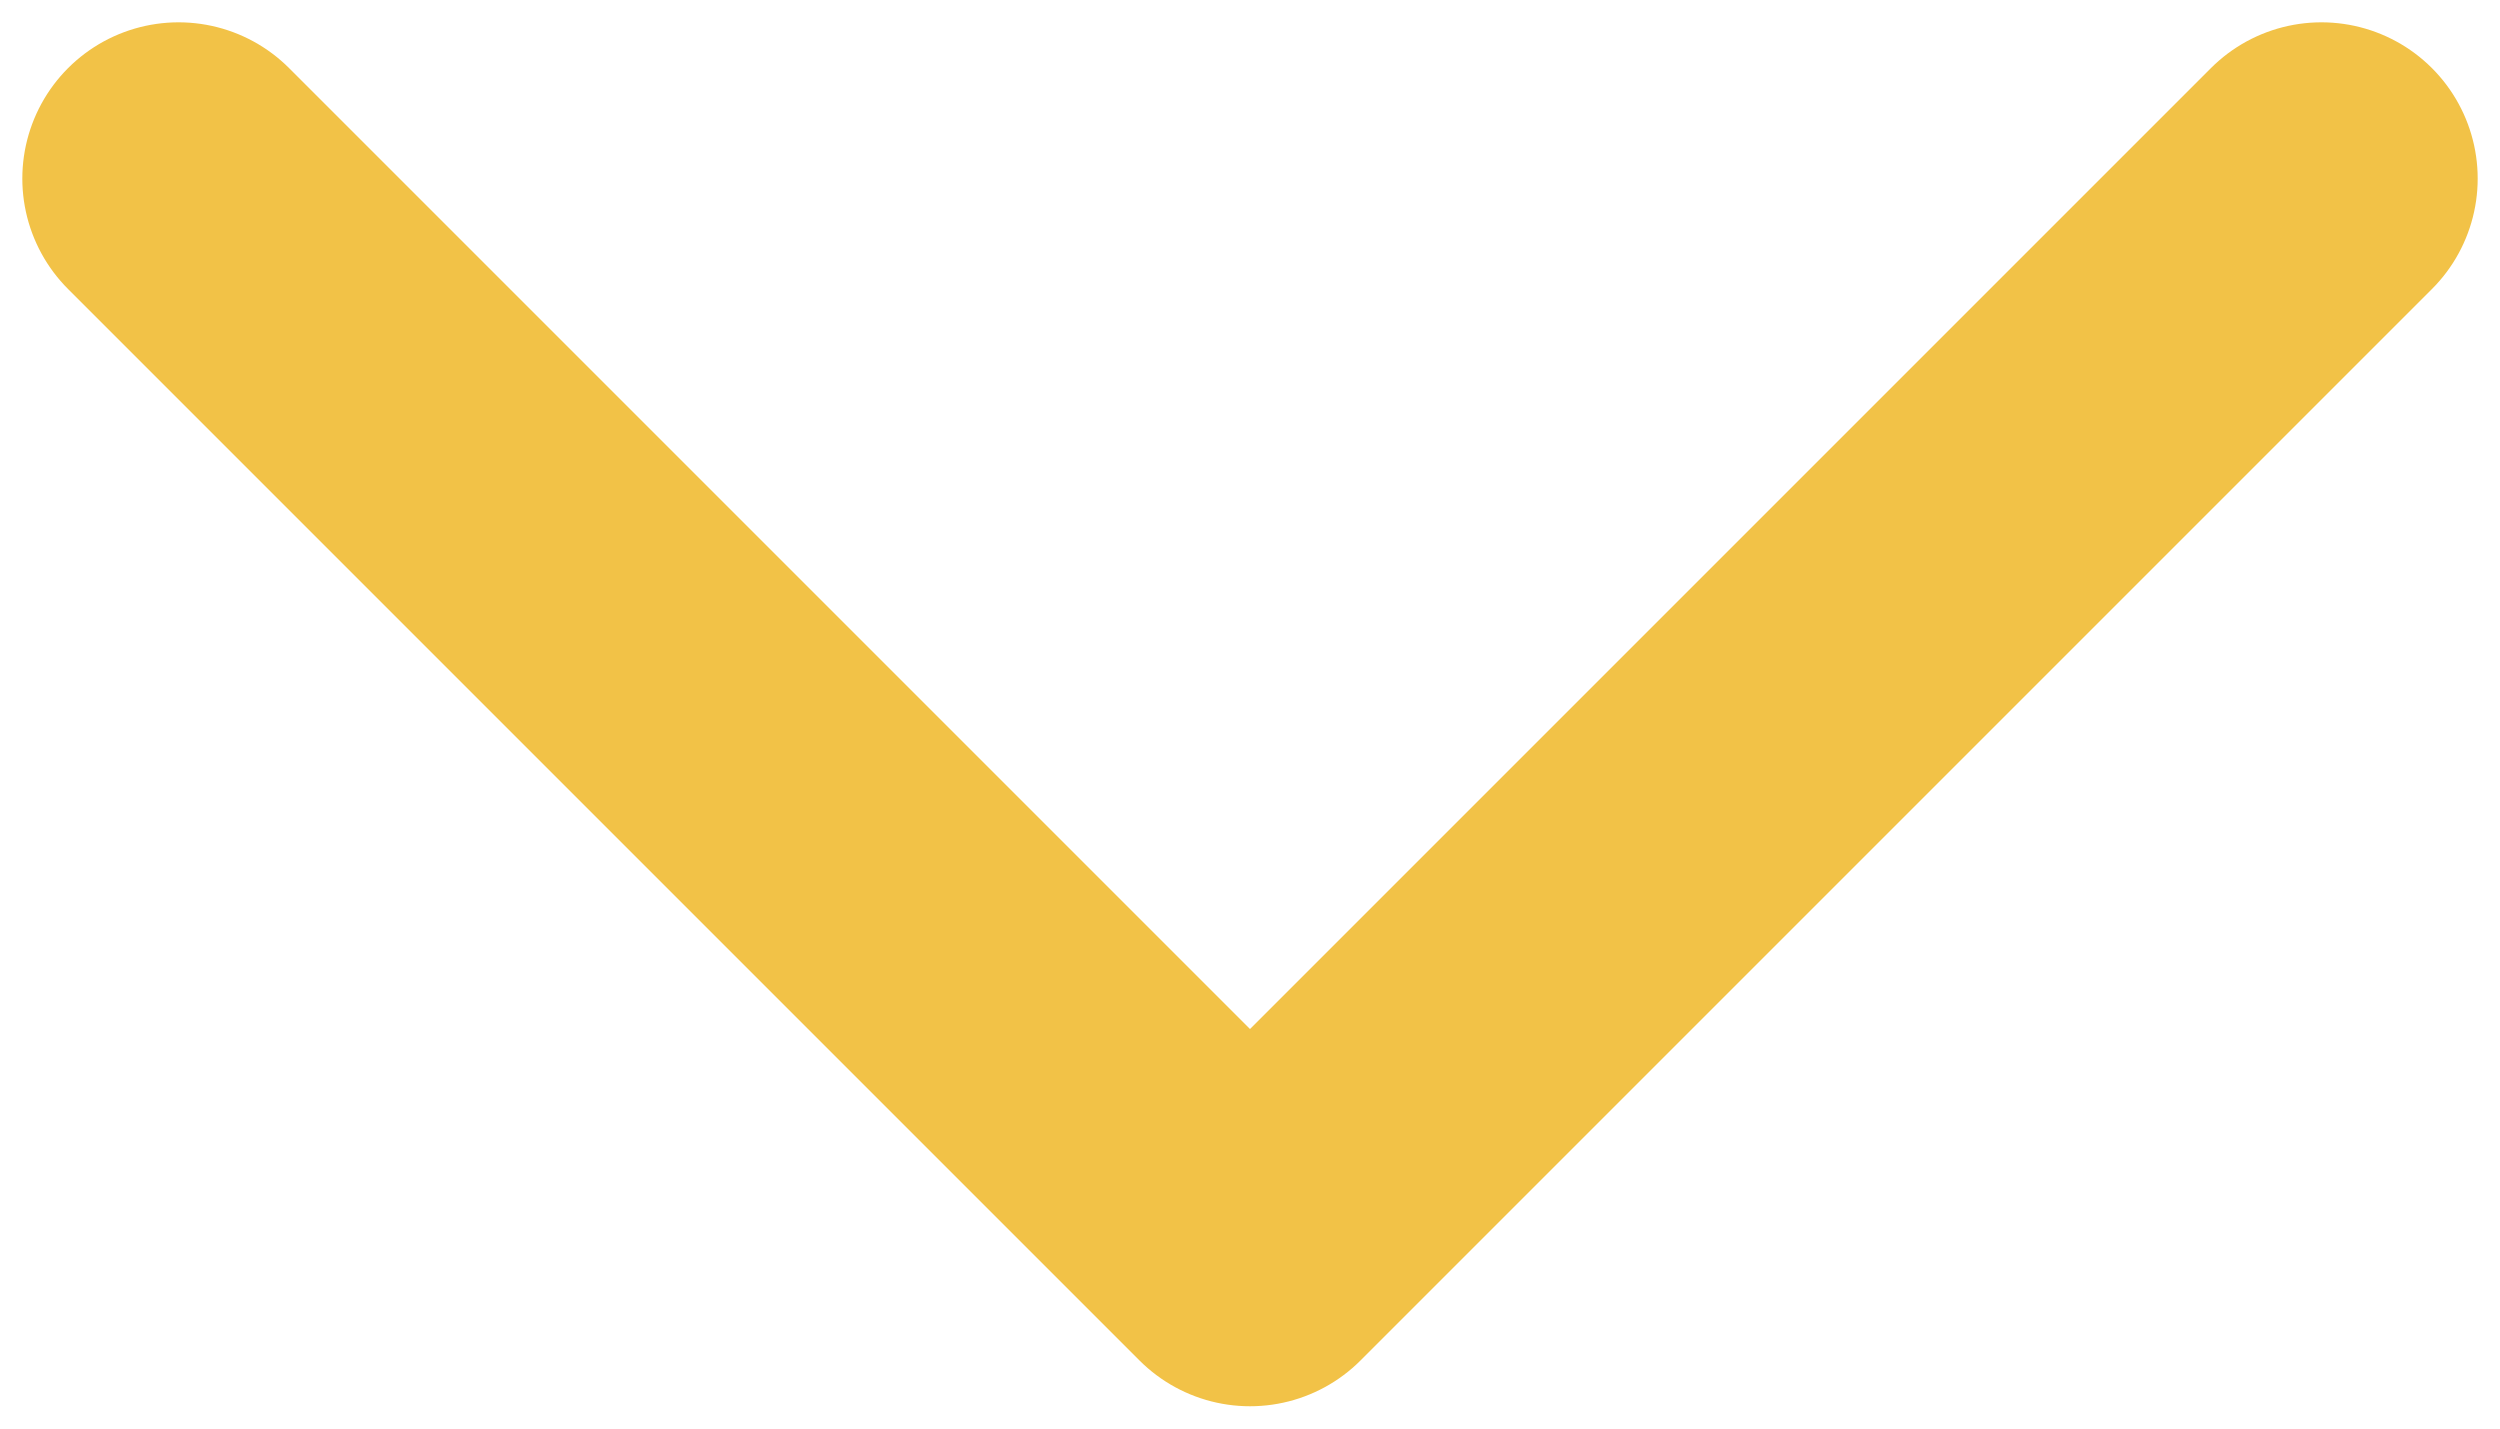
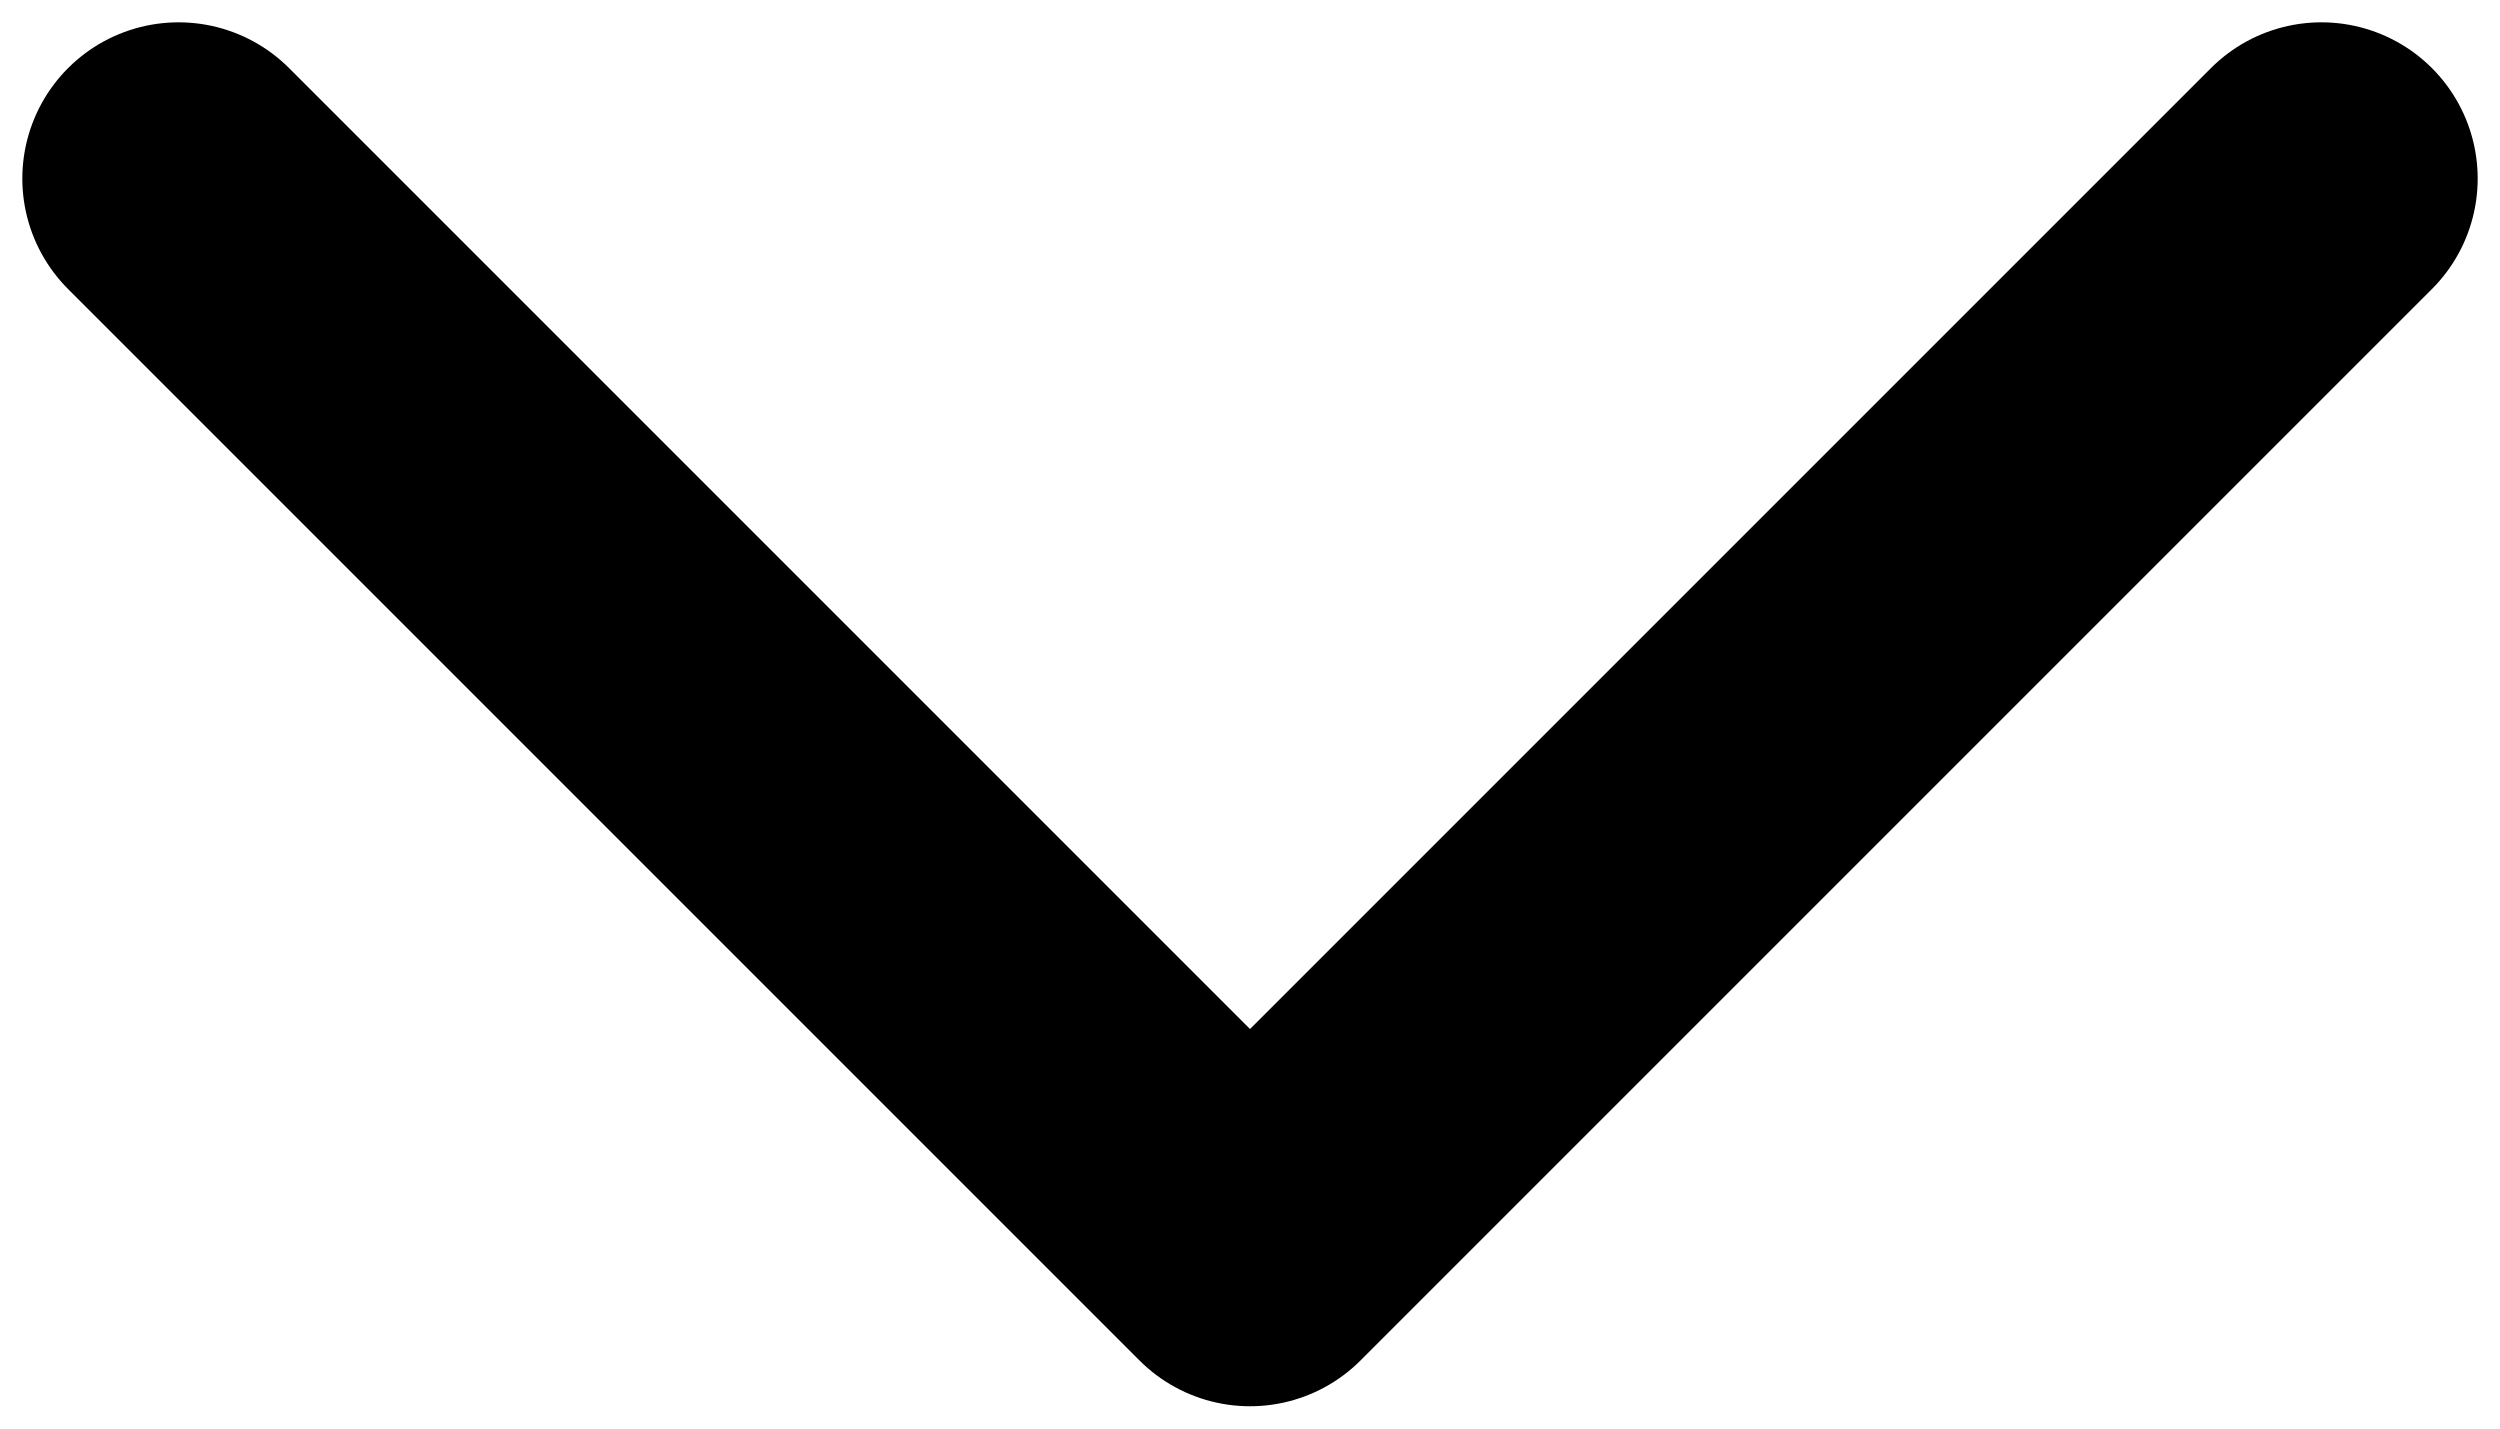
<svg xmlns="http://www.w3.org/2000/svg" width="14" height="8" viewBox="0 0 14 8" fill="none">
-   <path d="M1 1L7 7L13 1" stroke="#F2C247" stroke-width="1.75" stroke-linecap="round" stroke-linejoin="round" />
+   <path d="M1 1L7 7L13 1" stroke="currentColor" stroke-width="1.75" stroke-linecap="round" stroke-linejoin="round" />
</svg>
